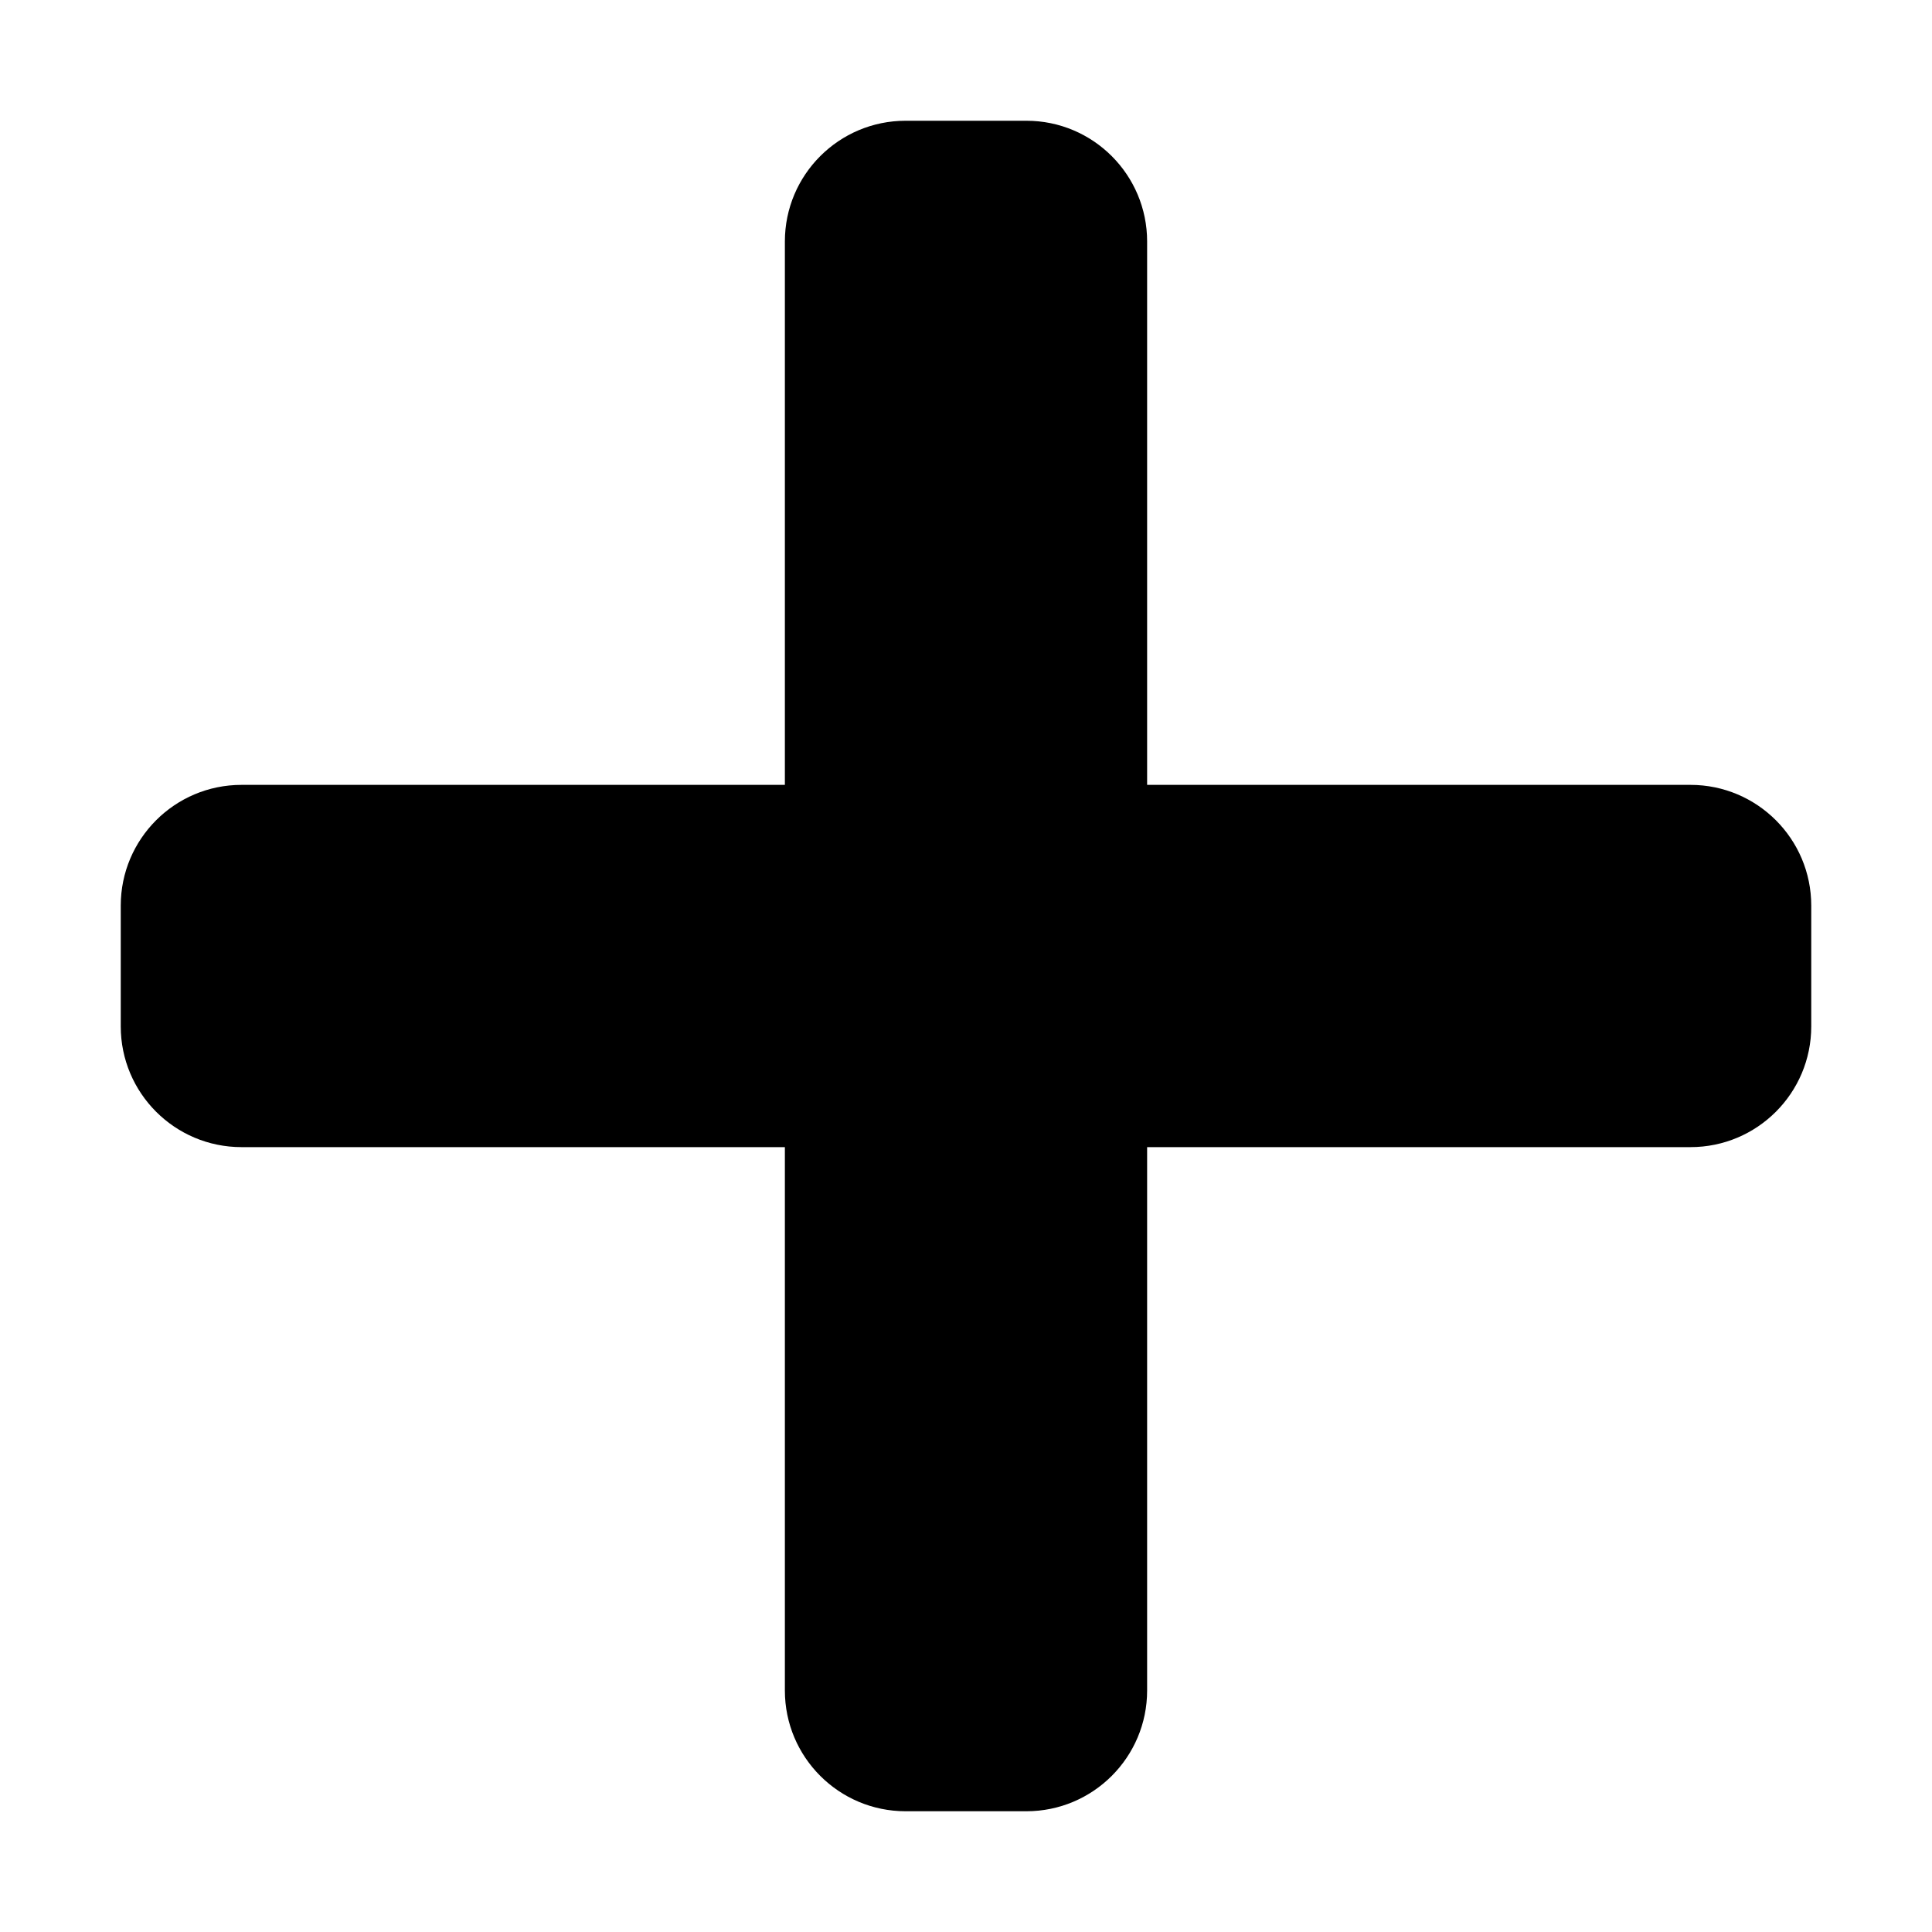
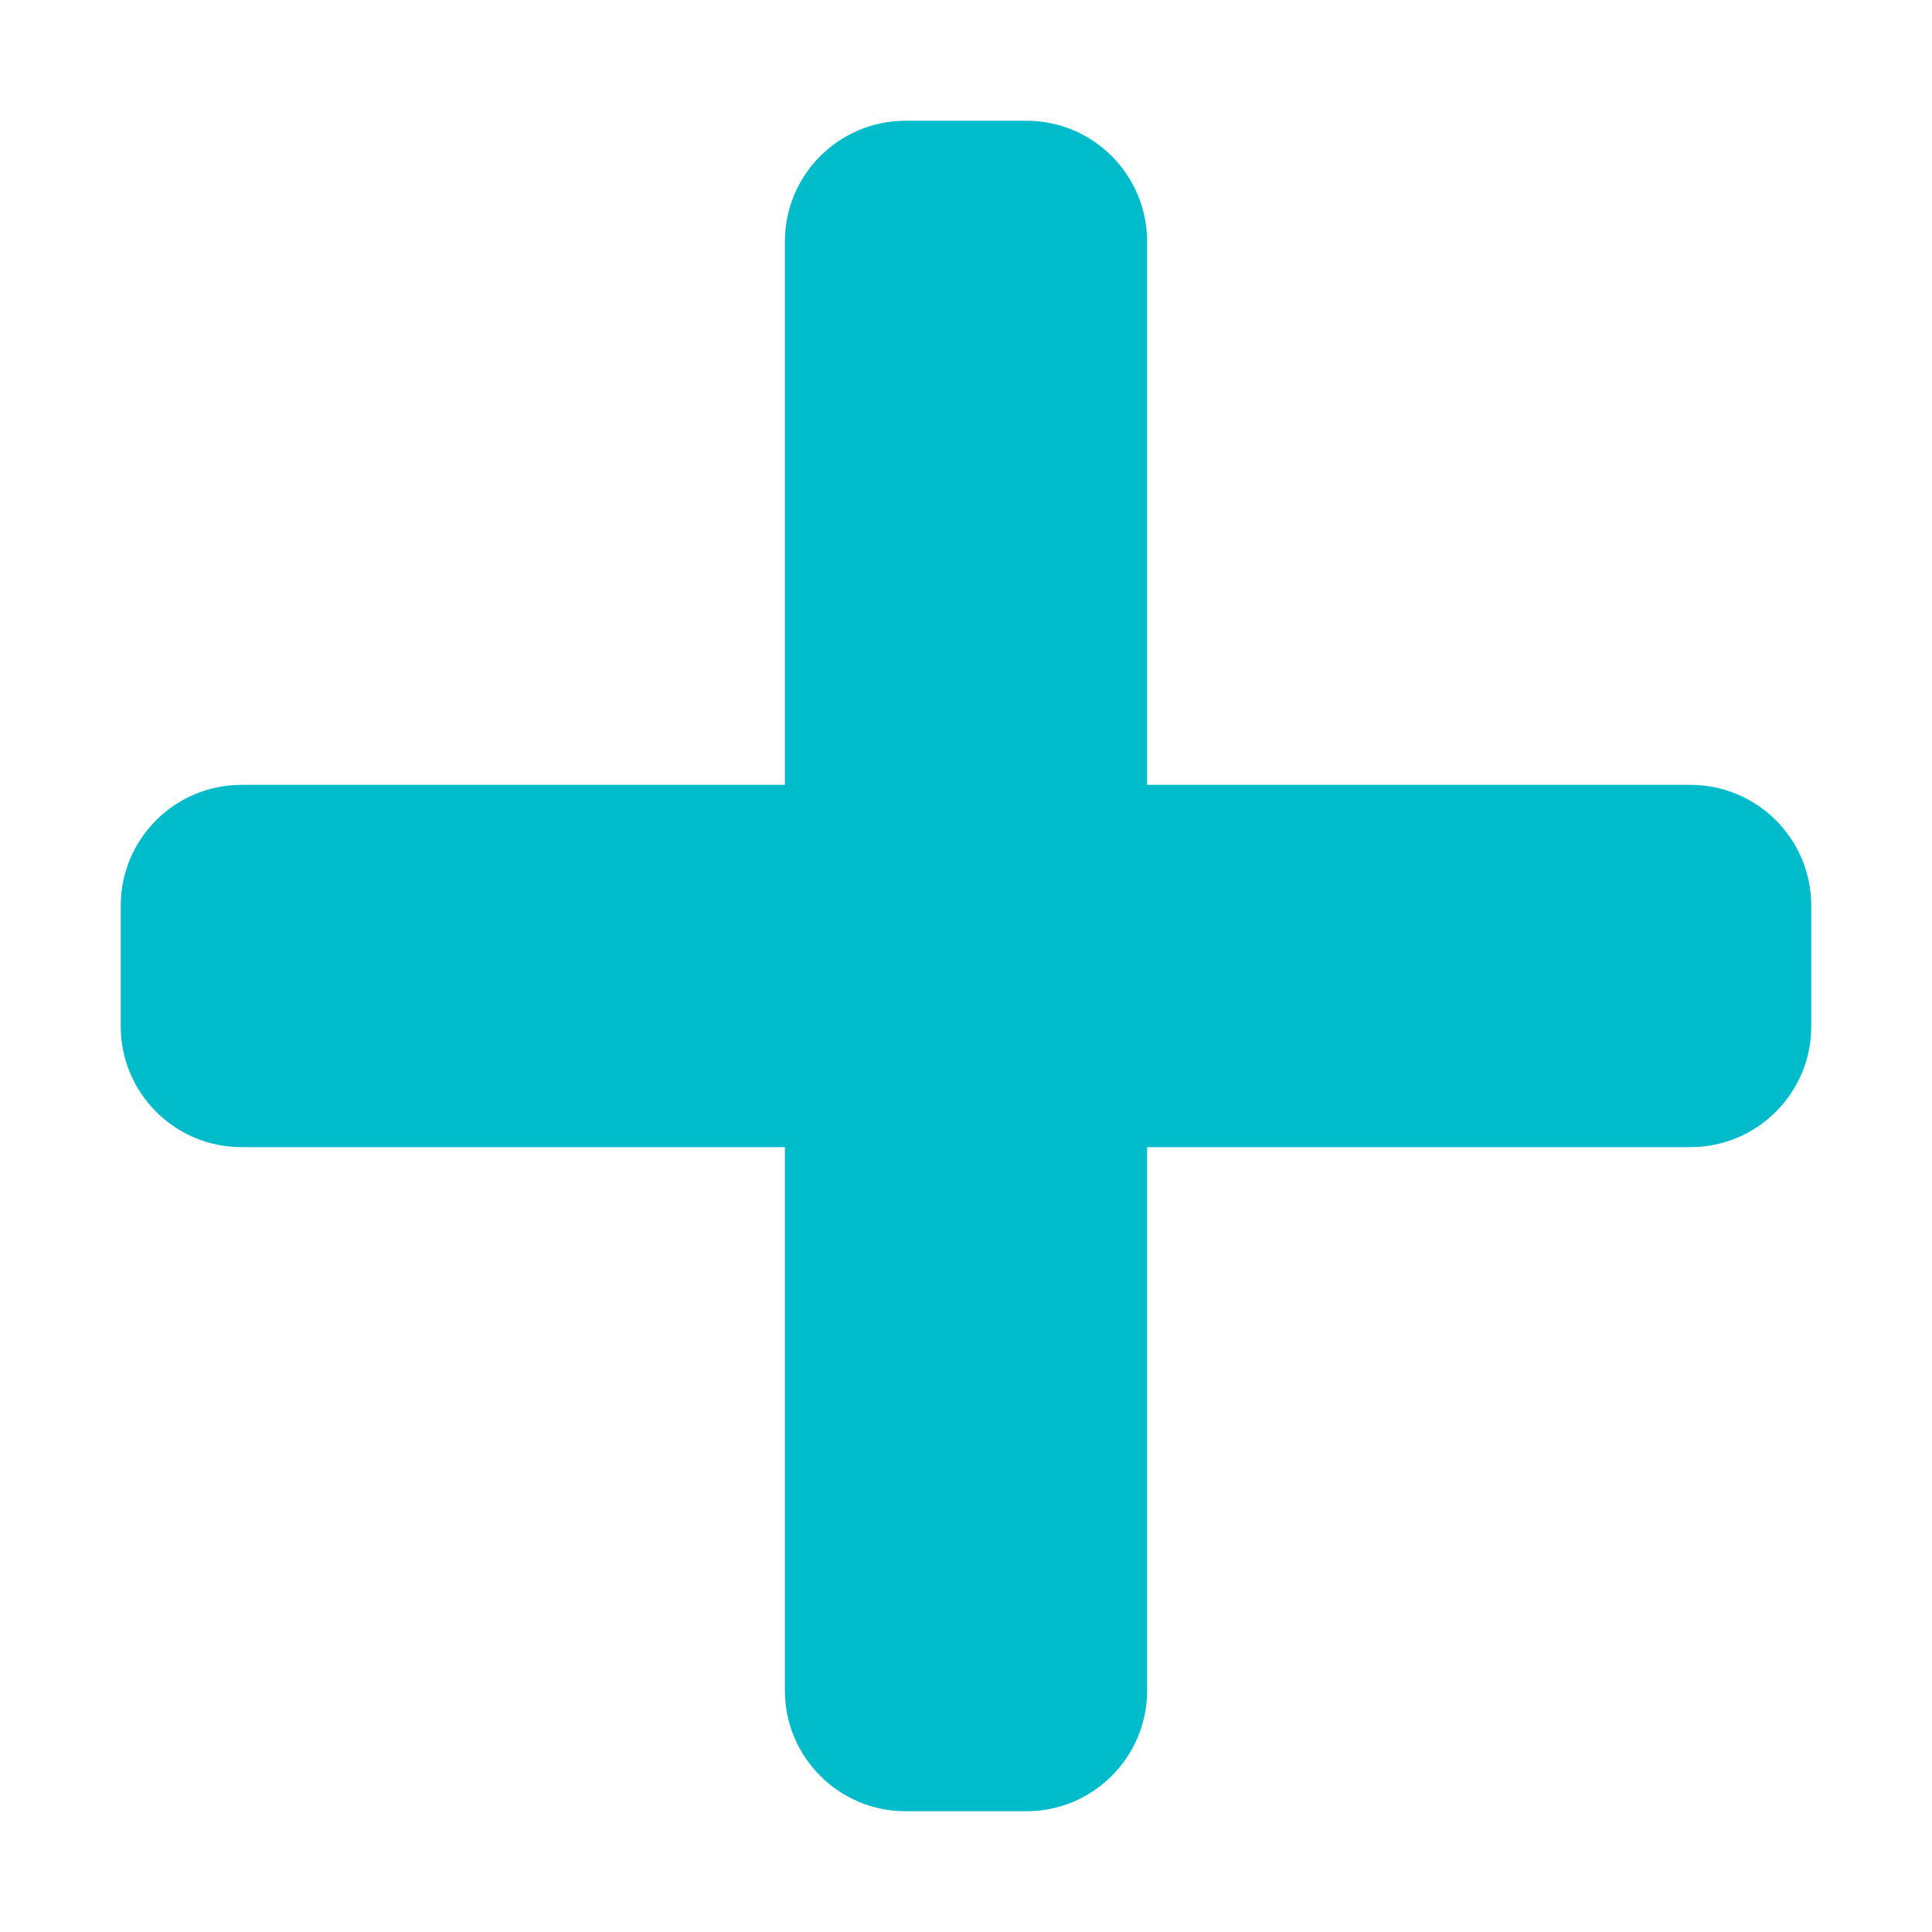
- <svg xmlns="http://www.w3.org/2000/svg" stroke="currentColor" fill="currentColor" stroke-width="0" viewBox="0 0 448 512" height="200px" width="200px">
+ <svg xmlns="http://www.w3.org/2000/svg" stroke="currentColor" fill="#00BBC9" stroke-width="0" viewBox="0 0 448 512" height="200px" width="200px">
  <path d="M416 208H272V64c0-17.67-14.33-32-32-32h-32c-17.67 0-32 14.33-32 32v144H32c-17.67 0-32 14.33-32 32v32c0 17.67 14.33 32 32 32h144v144c0 17.67 14.33 32 32 32h32c17.67 0 32-14.33 32-32V304h144c17.67 0 32-14.33 32-32v-32c0-17.67-14.33-32-32-32z" />
</svg>
